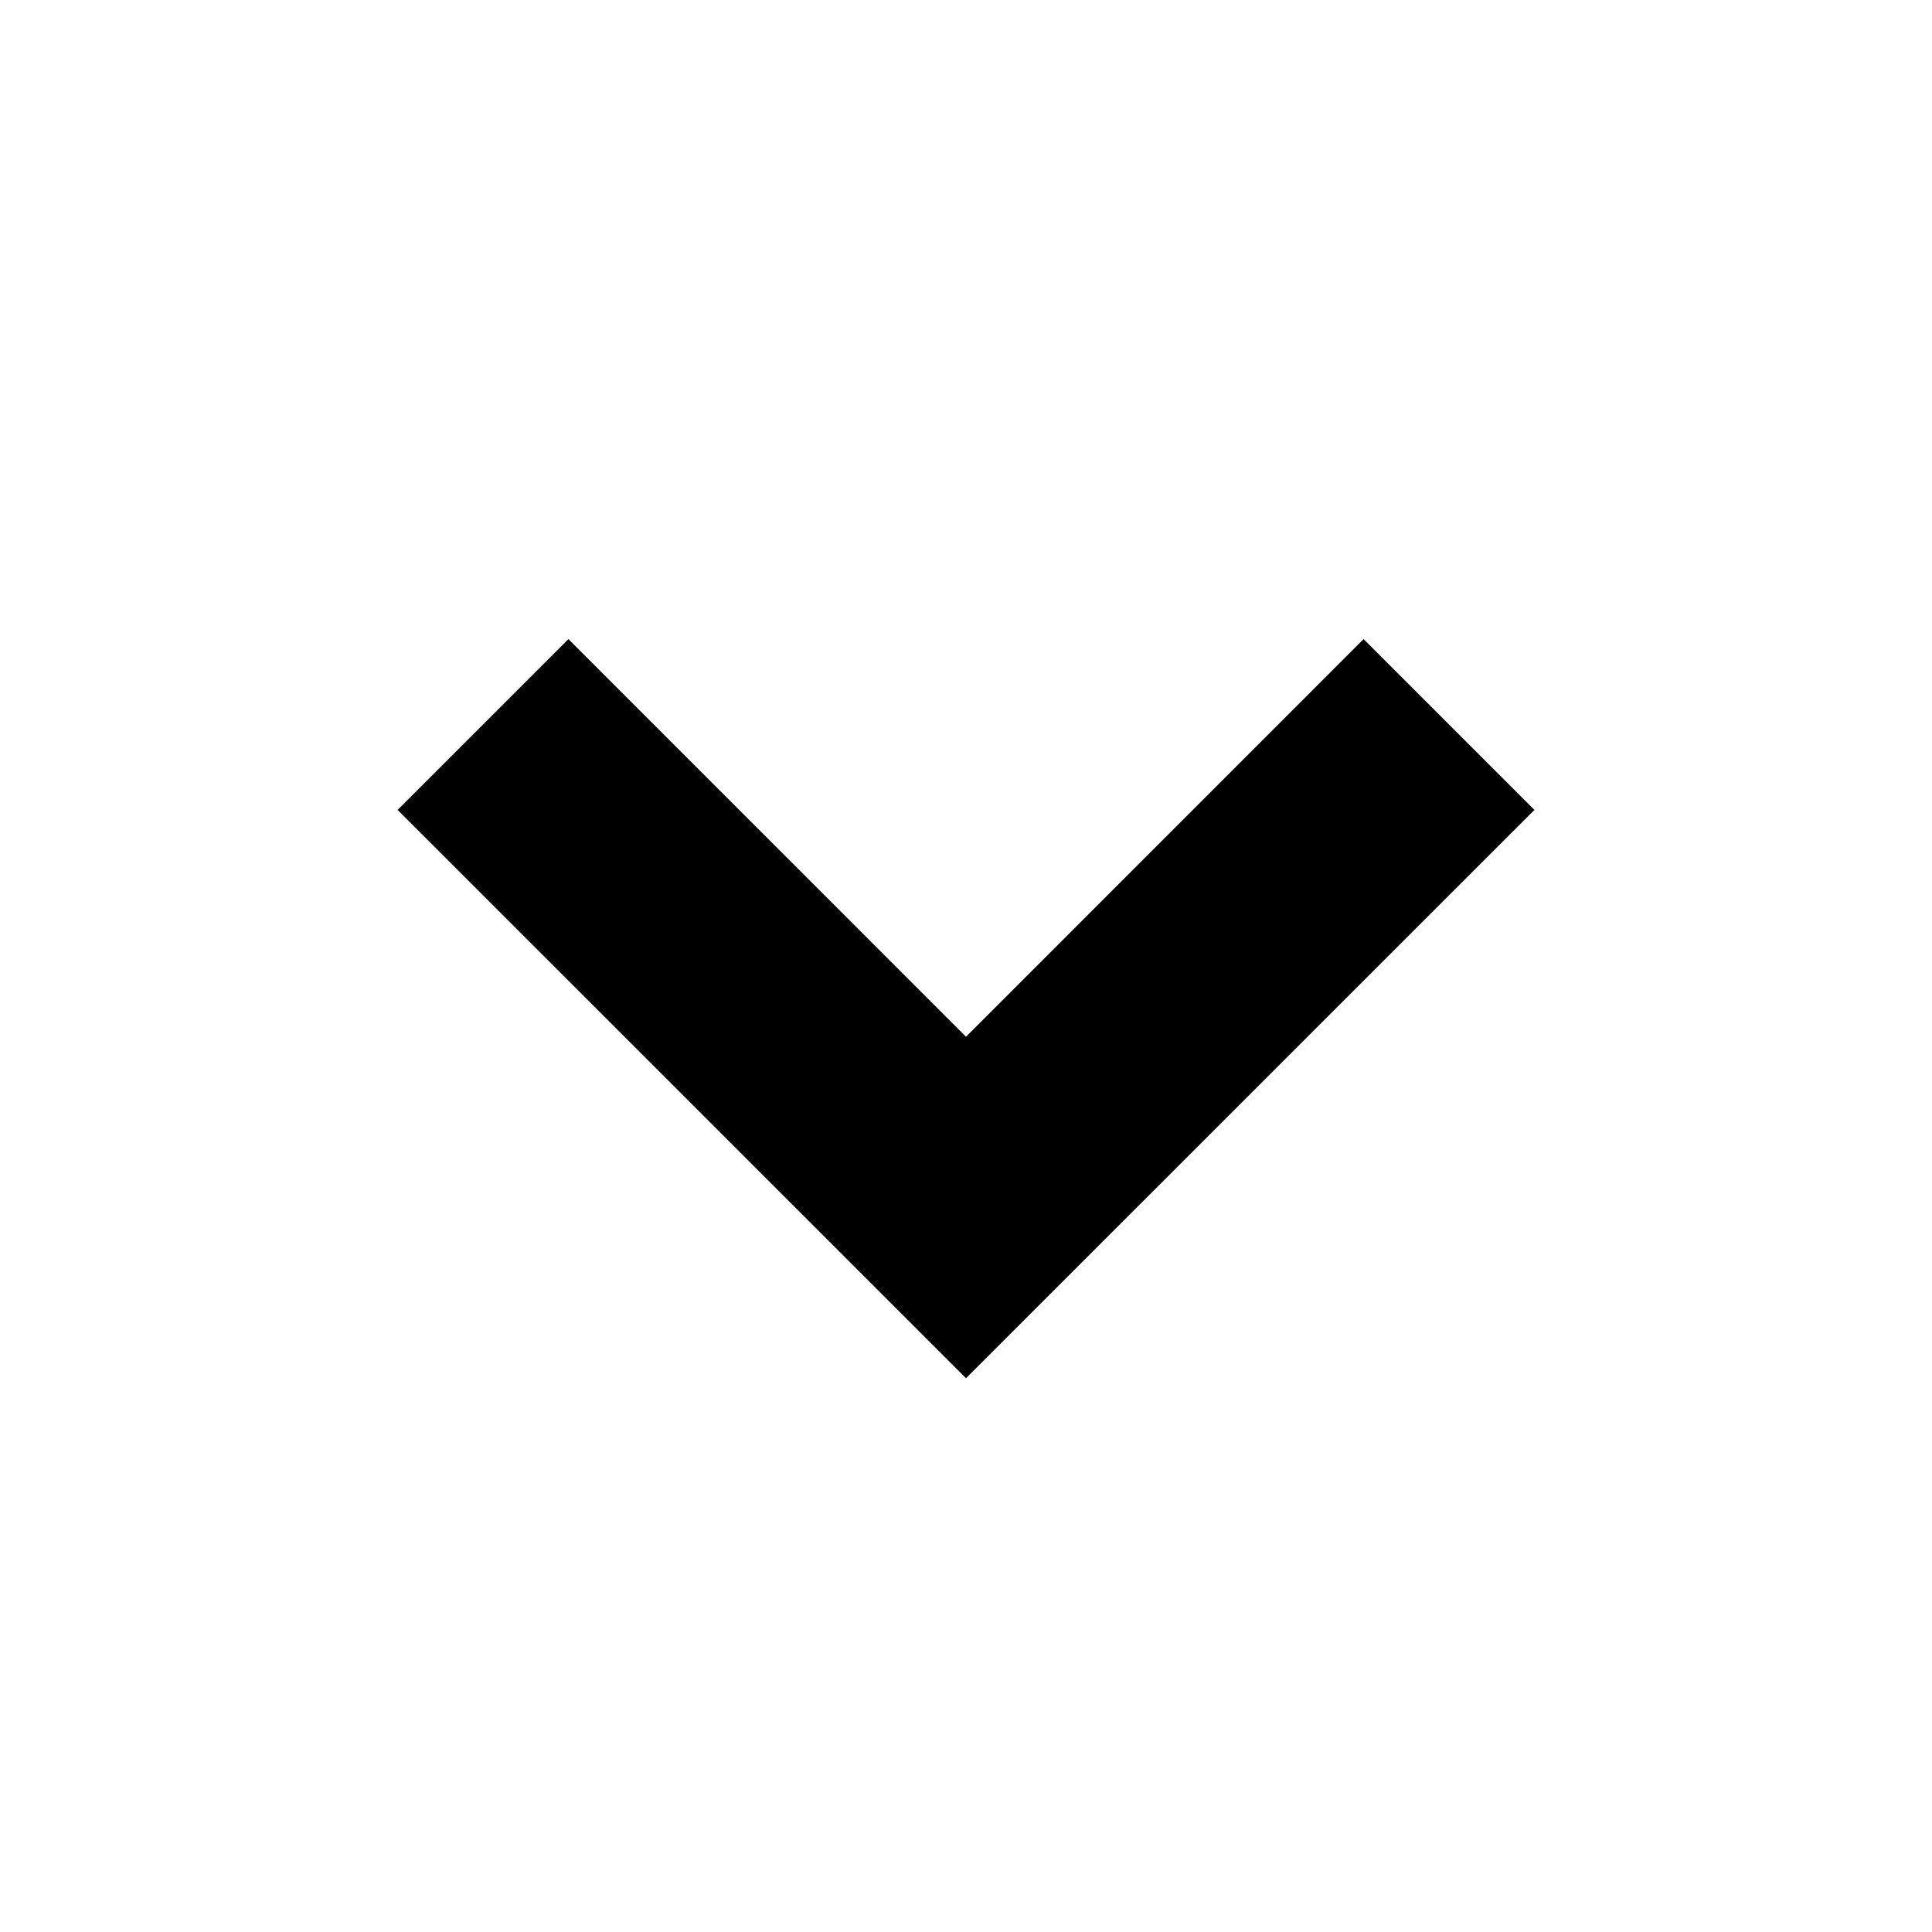
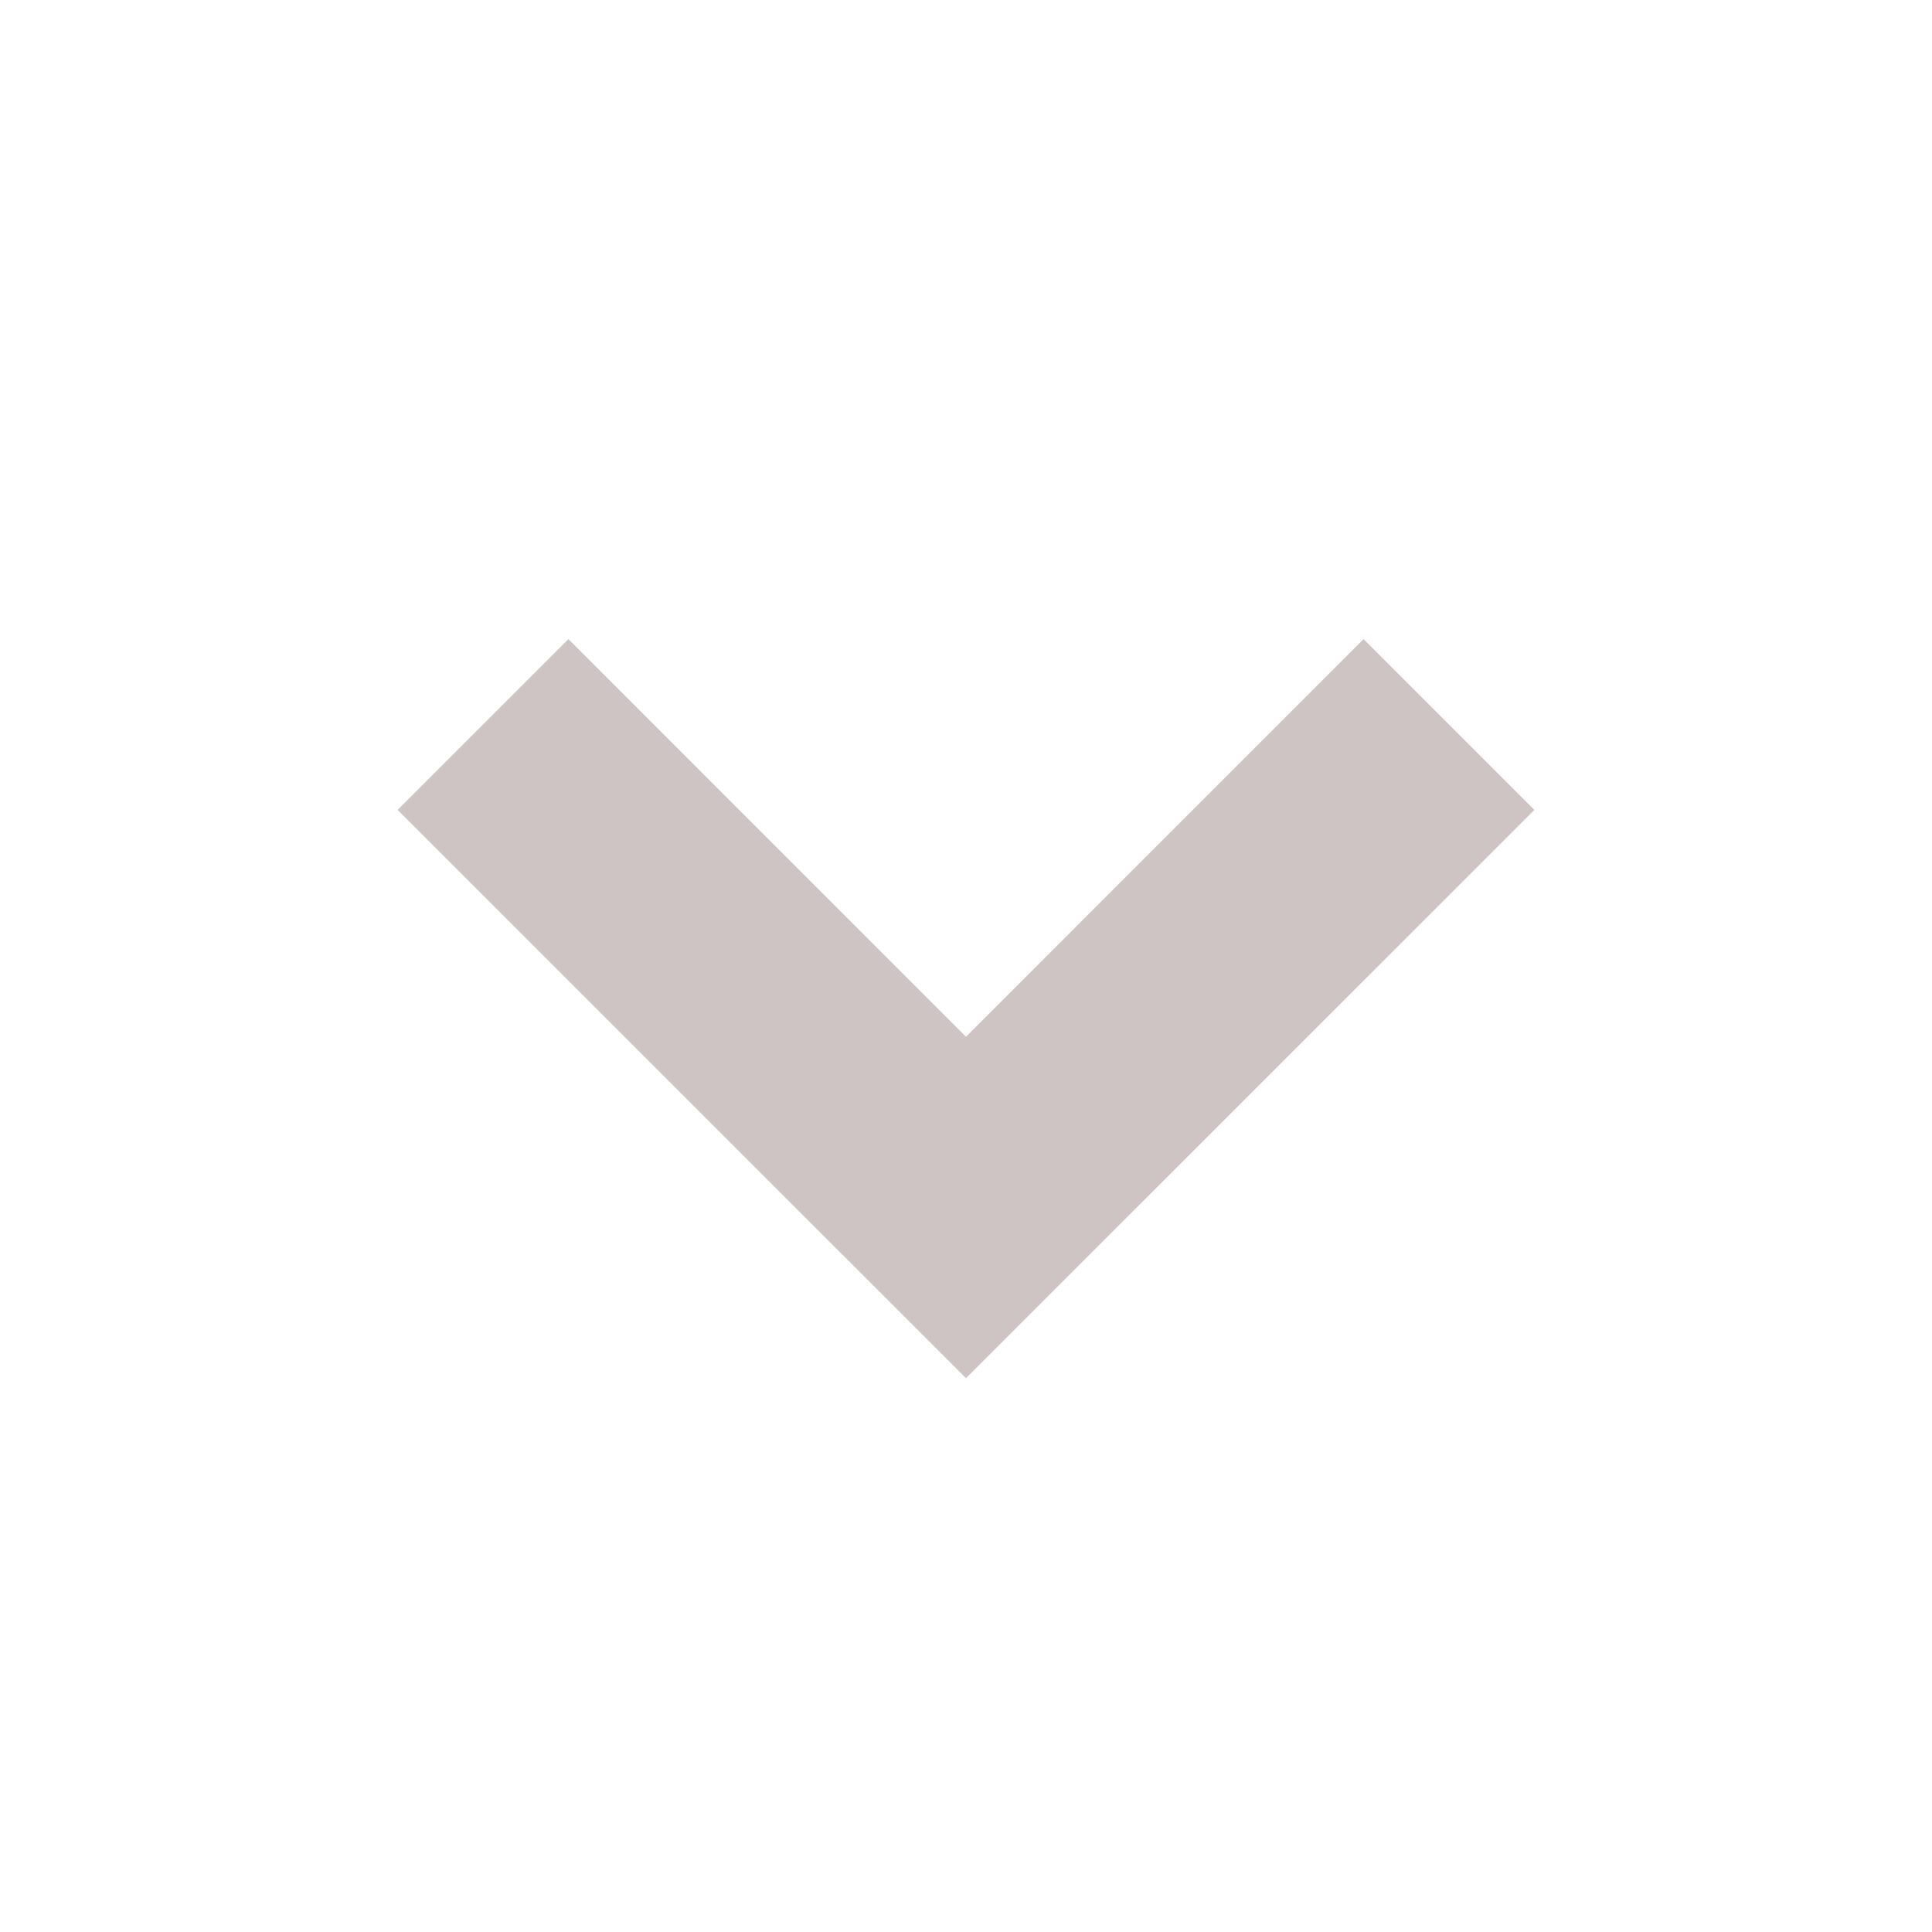
- <svg xmlns="http://www.w3.org/2000/svg" width="24" height="24" viewBox="0 0 24 24" style="fill: rgba(0, 0, 0, 1);transform: ;msFilter:;">
+ <svg xmlns="http://www.w3.org/2000/svg" width="24" height="24" viewBox="0 0 24 24" style="fill: rgba(207, 196, 196);transform: ;msFilter:;">
  <path d="M16.939 7.939 12 12.879l-4.939-4.94-2.122 2.122L12 17.121l7.061-7.06z" />
</svg>
